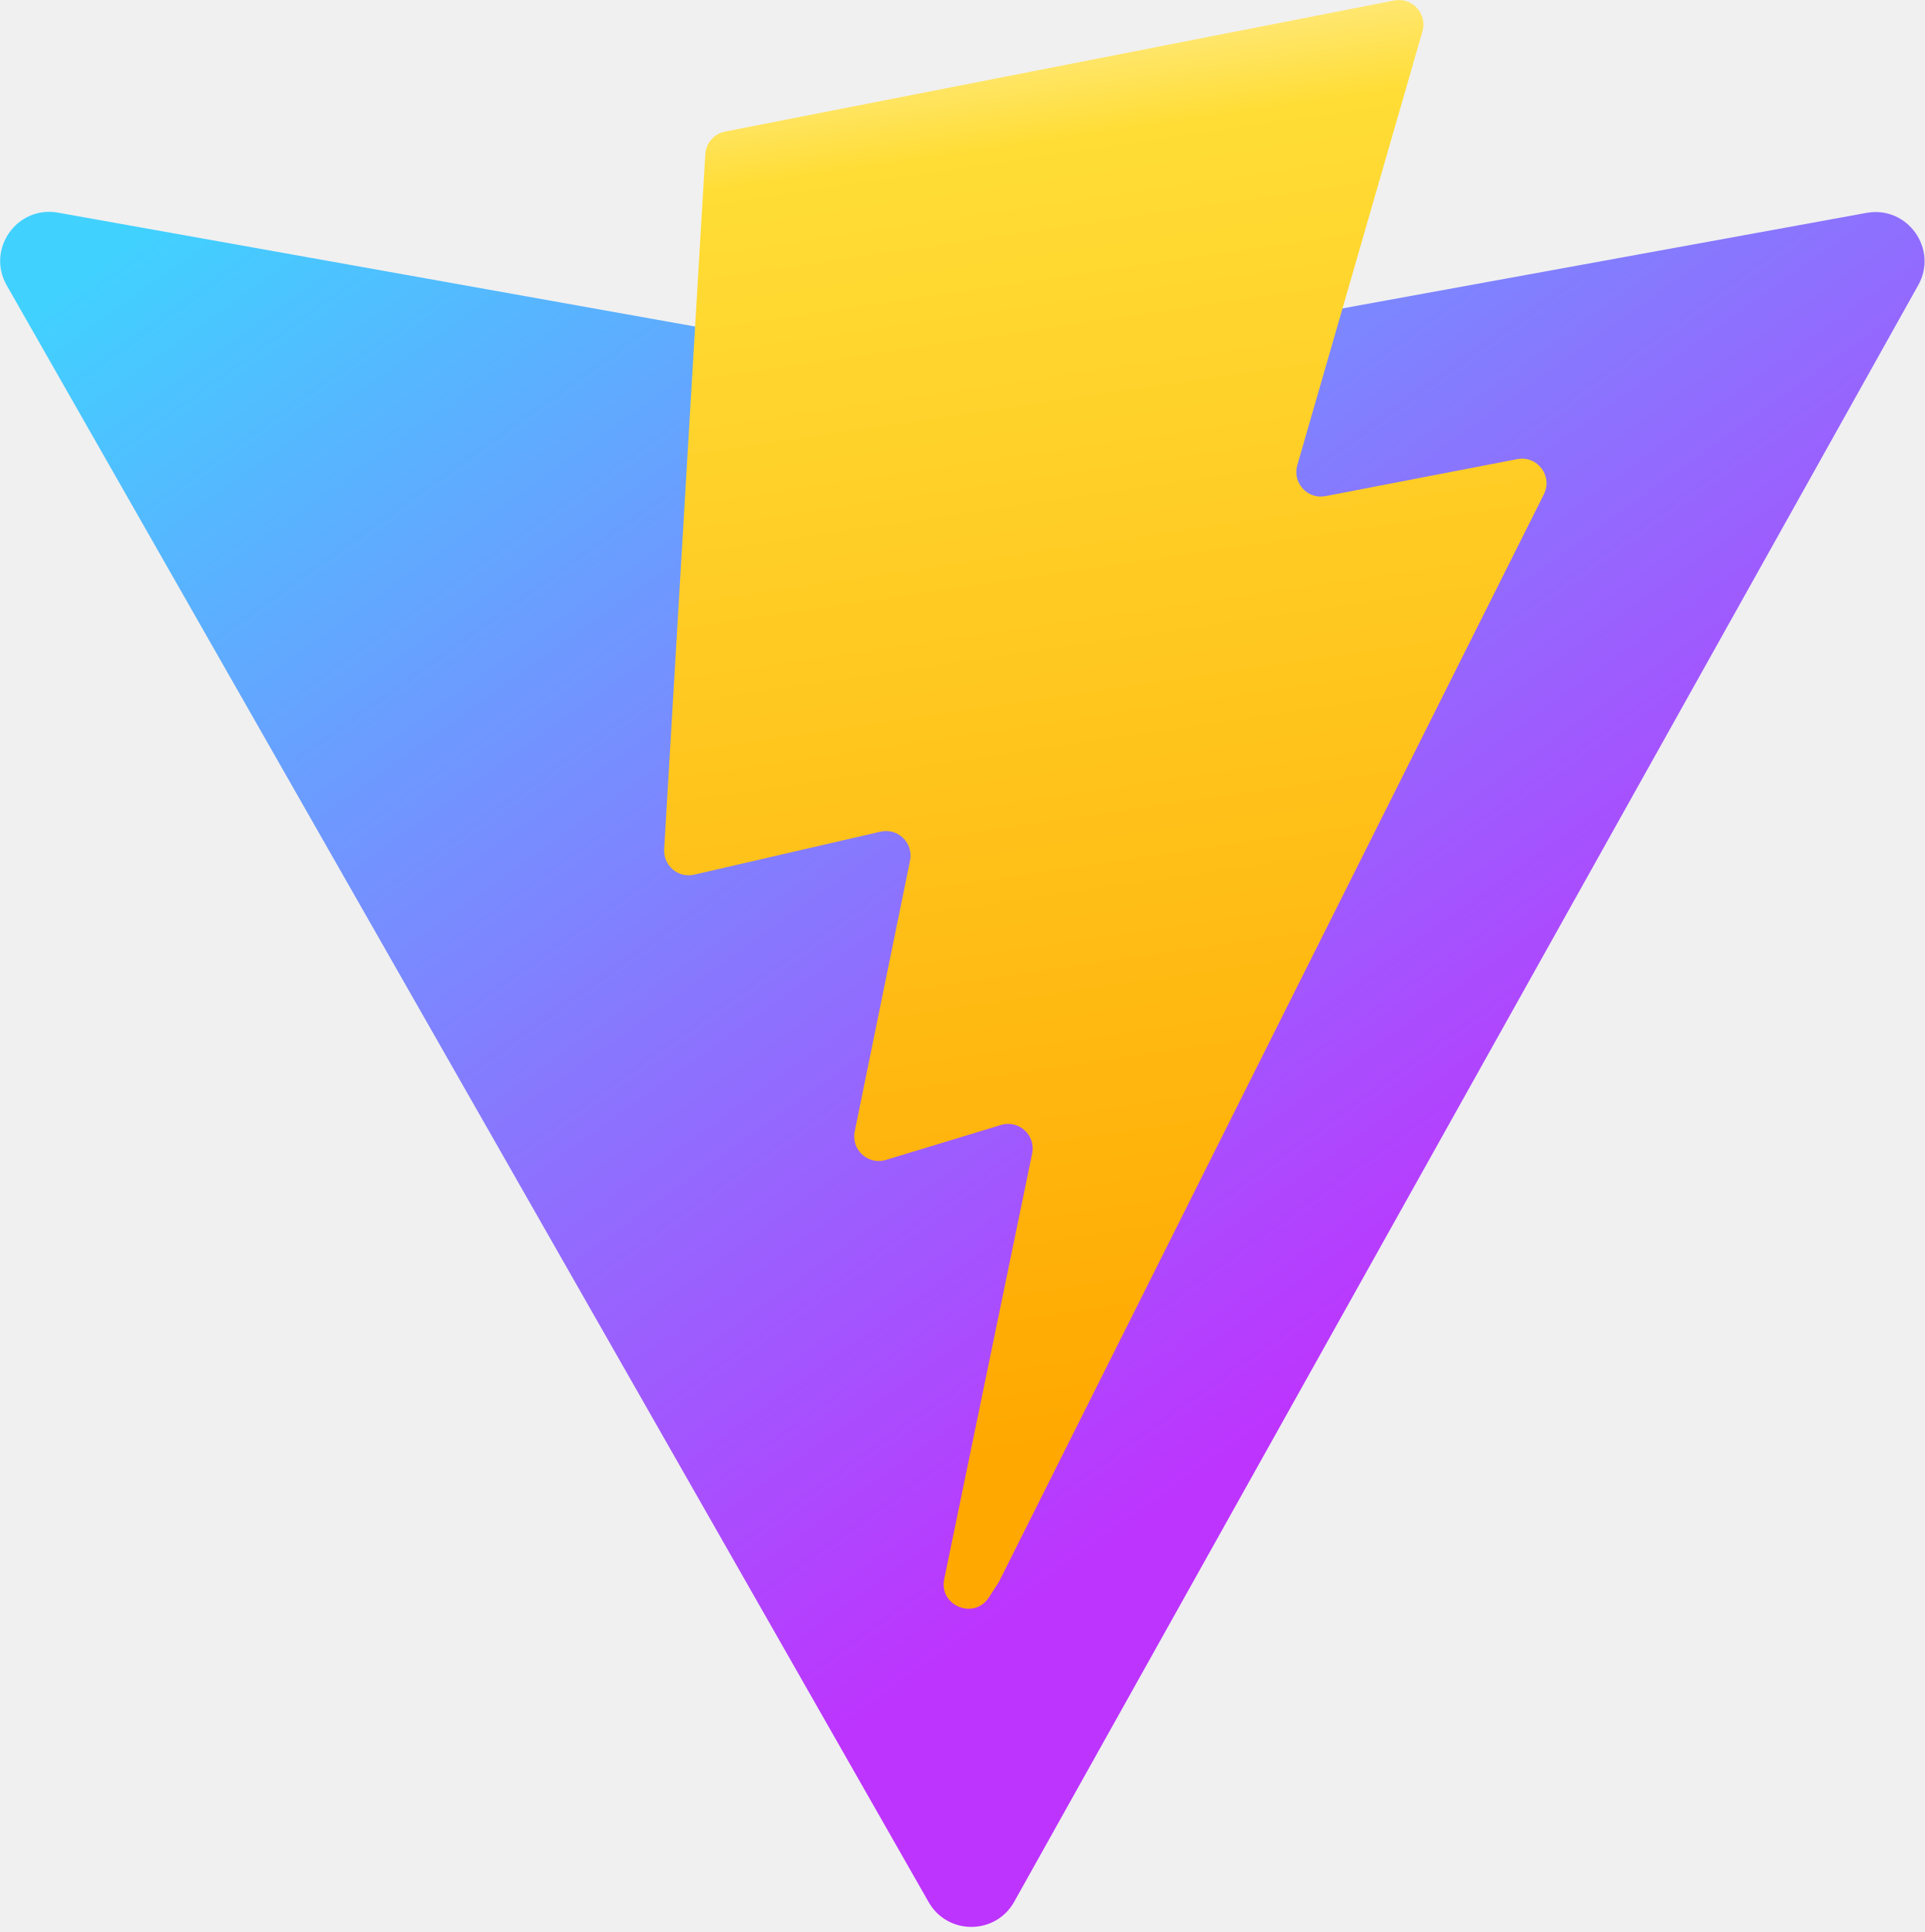
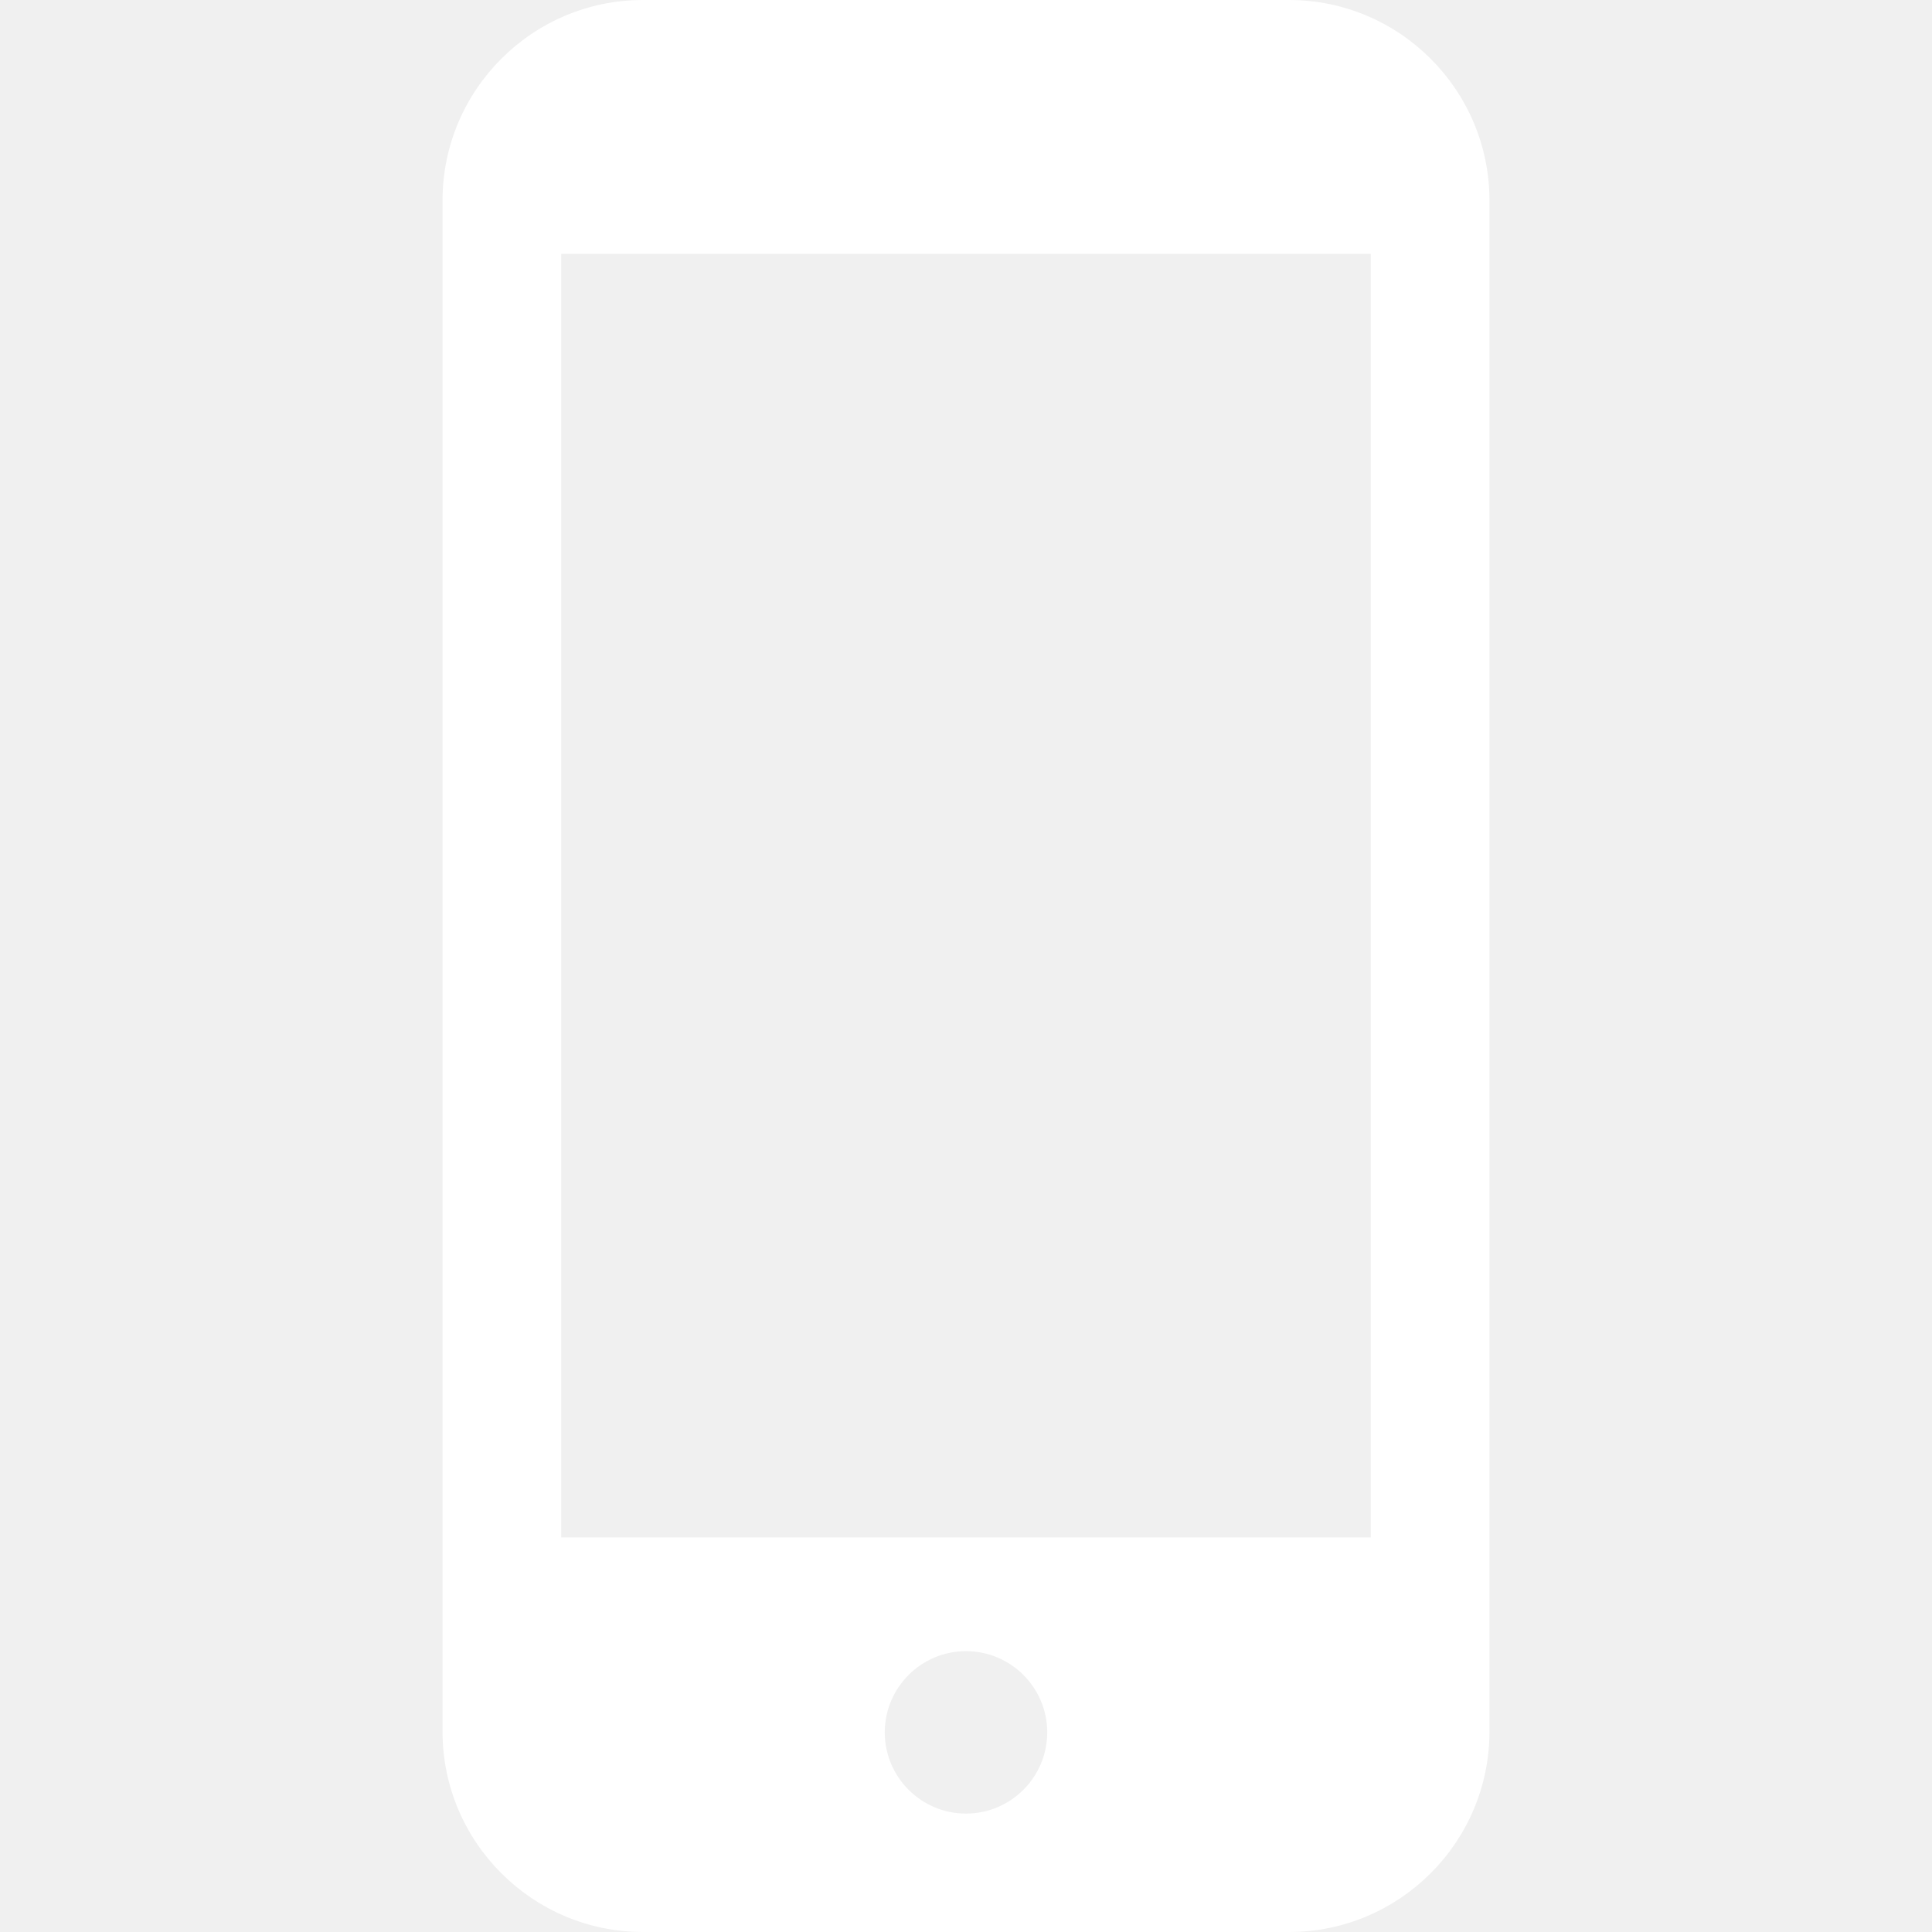
- <svg xmlns="http://www.w3.org/2000/svg" aria-hidden="true" role="img" class="iconify iconify--logos" width="31.88" height="32" preserveAspectRatio="xMidYMid meet" viewBox="0 0 256 257">
-   <defs>
-     <linearGradient id="IconifyId1813088fe1fbc01fb466" x1="-.828%" x2="57.636%" y1="7.652%" y2="78.411%">
-       <stop offset="0%" stop-color="#41D1FF" />
-       <stop offset="100%" stop-color="#BD34FE" />
-     </linearGradient>
-     <linearGradient id="IconifyId1813088fe1fbc01fb467" x1="43.376%" x2="50.316%" y1="2.242%" y2="89.03%">
-       <stop offset="0%" stop-color="#FFEA83" />
-       <stop offset="8.333%" stop-color="#FFDD35" />
-       <stop offset="100%" stop-color="#FFA800" />
-     </linearGradient>
-   </defs>
-   <path fill="url(#IconifyId1813088fe1fbc01fb466)" d="M255.153 37.938L134.897 252.976c-2.483 4.44-8.862 4.466-11.382.048L.875 37.958c-2.746-4.814 1.371-10.646 6.827-9.67l120.385 21.517a6.537 6.537 0 0 0 2.322-.004l117.867-21.483c5.438-.991 9.574 4.796 6.877 9.62Z" />
-   <path fill="url(#IconifyId1813088fe1fbc01fb467)" d="M185.432.063L96.44 17.501a3.268 3.268 0 0 0-2.634 3.014l-5.474 92.456a3.268 3.268 0 0 0 3.997 3.378l24.777-5.718c2.318-.535 4.413 1.507 3.936 3.838l-7.361 36.047c-.495 2.426 1.782 4.5 4.151 3.78l15.304-4.649c2.372-.72 4.652 1.36 4.15 3.788l-11.698 56.621c-.732 3.542 3.979 5.473 5.943 2.437l1.313-2.028l72.516-144.72c1.215-2.423-.88-5.186-3.54-4.672l-25.505 4.922c-2.396.462-4.435-1.77-3.759-4.114l16.646-57.705c.677-2.35-1.37-4.583-3.769-4.113Z" />
+ <svg xmlns="http://www.w3.org/2000/svg" height="256px" width="256px" version="1.1" id="_x32_" viewBox="0 0 512 512" xml:space="preserve" fill="#ffffff">
+   <g id="SVGRepo_bgCarrier" stroke-width="0" />
+   <g id="SVGRepo_tracerCarrier" stroke-linecap="round" stroke-linejoin="round" />
+   <g id="SVGRepo_iconCarrier">
+     <style type="text/css"> .st0{fill:#ffffff;} </style>
+     <g>
+       <path class="st0" d="M341.601,0H170.397c-29.29,0-53.12,23.828-53.12,53.121v405.758c0,29.29,23.83,53.121,53.12,53.121h171.204 c29.292,0,53.121-23.832,53.121-53.117V53.121C394.722,23.828,370.893,0,341.601,0z M255.999,480.622 c-11.869,0-21.526-9.658-21.526-21.526c0-11.871,9.656-21.526,21.526-21.526c11.869,0,21.526,9.655,21.526,21.526 C277.525,470.964,267.868,480.622,255.999,480.622z M363.274,67.271v340.156h-214.55V67.271H363.274z" />
+     </g>
+   </g>
</svg>
